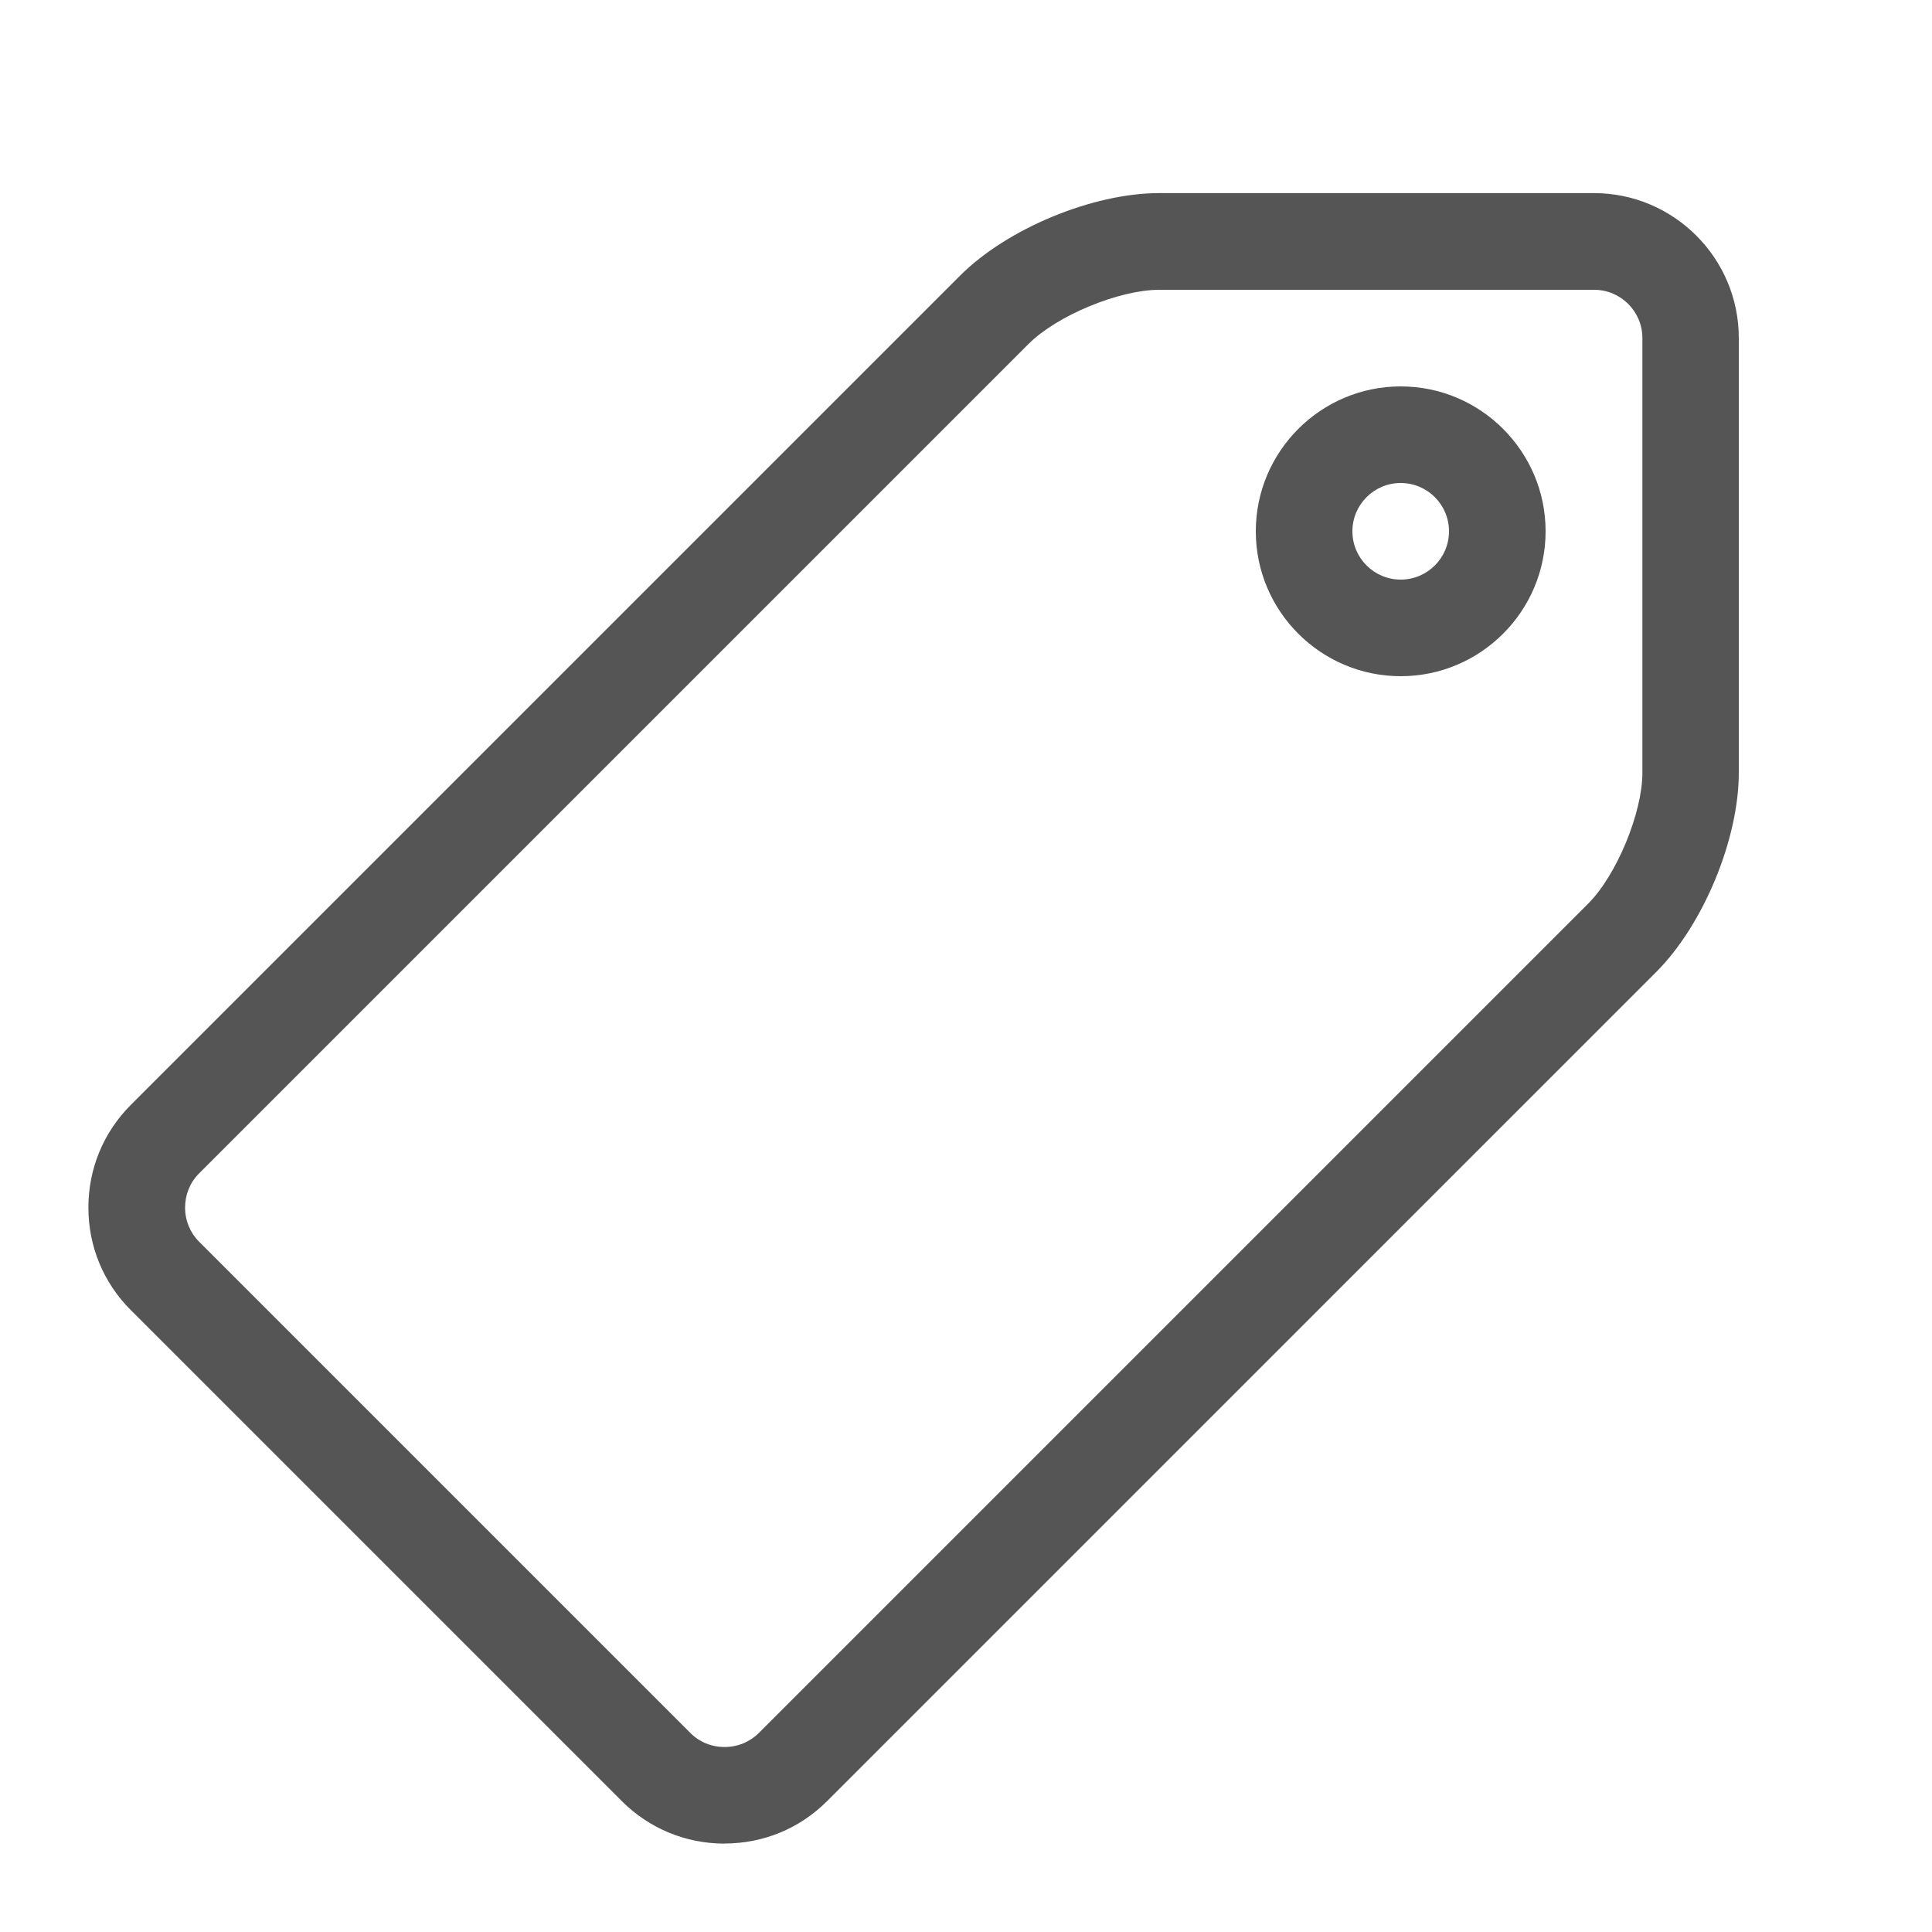
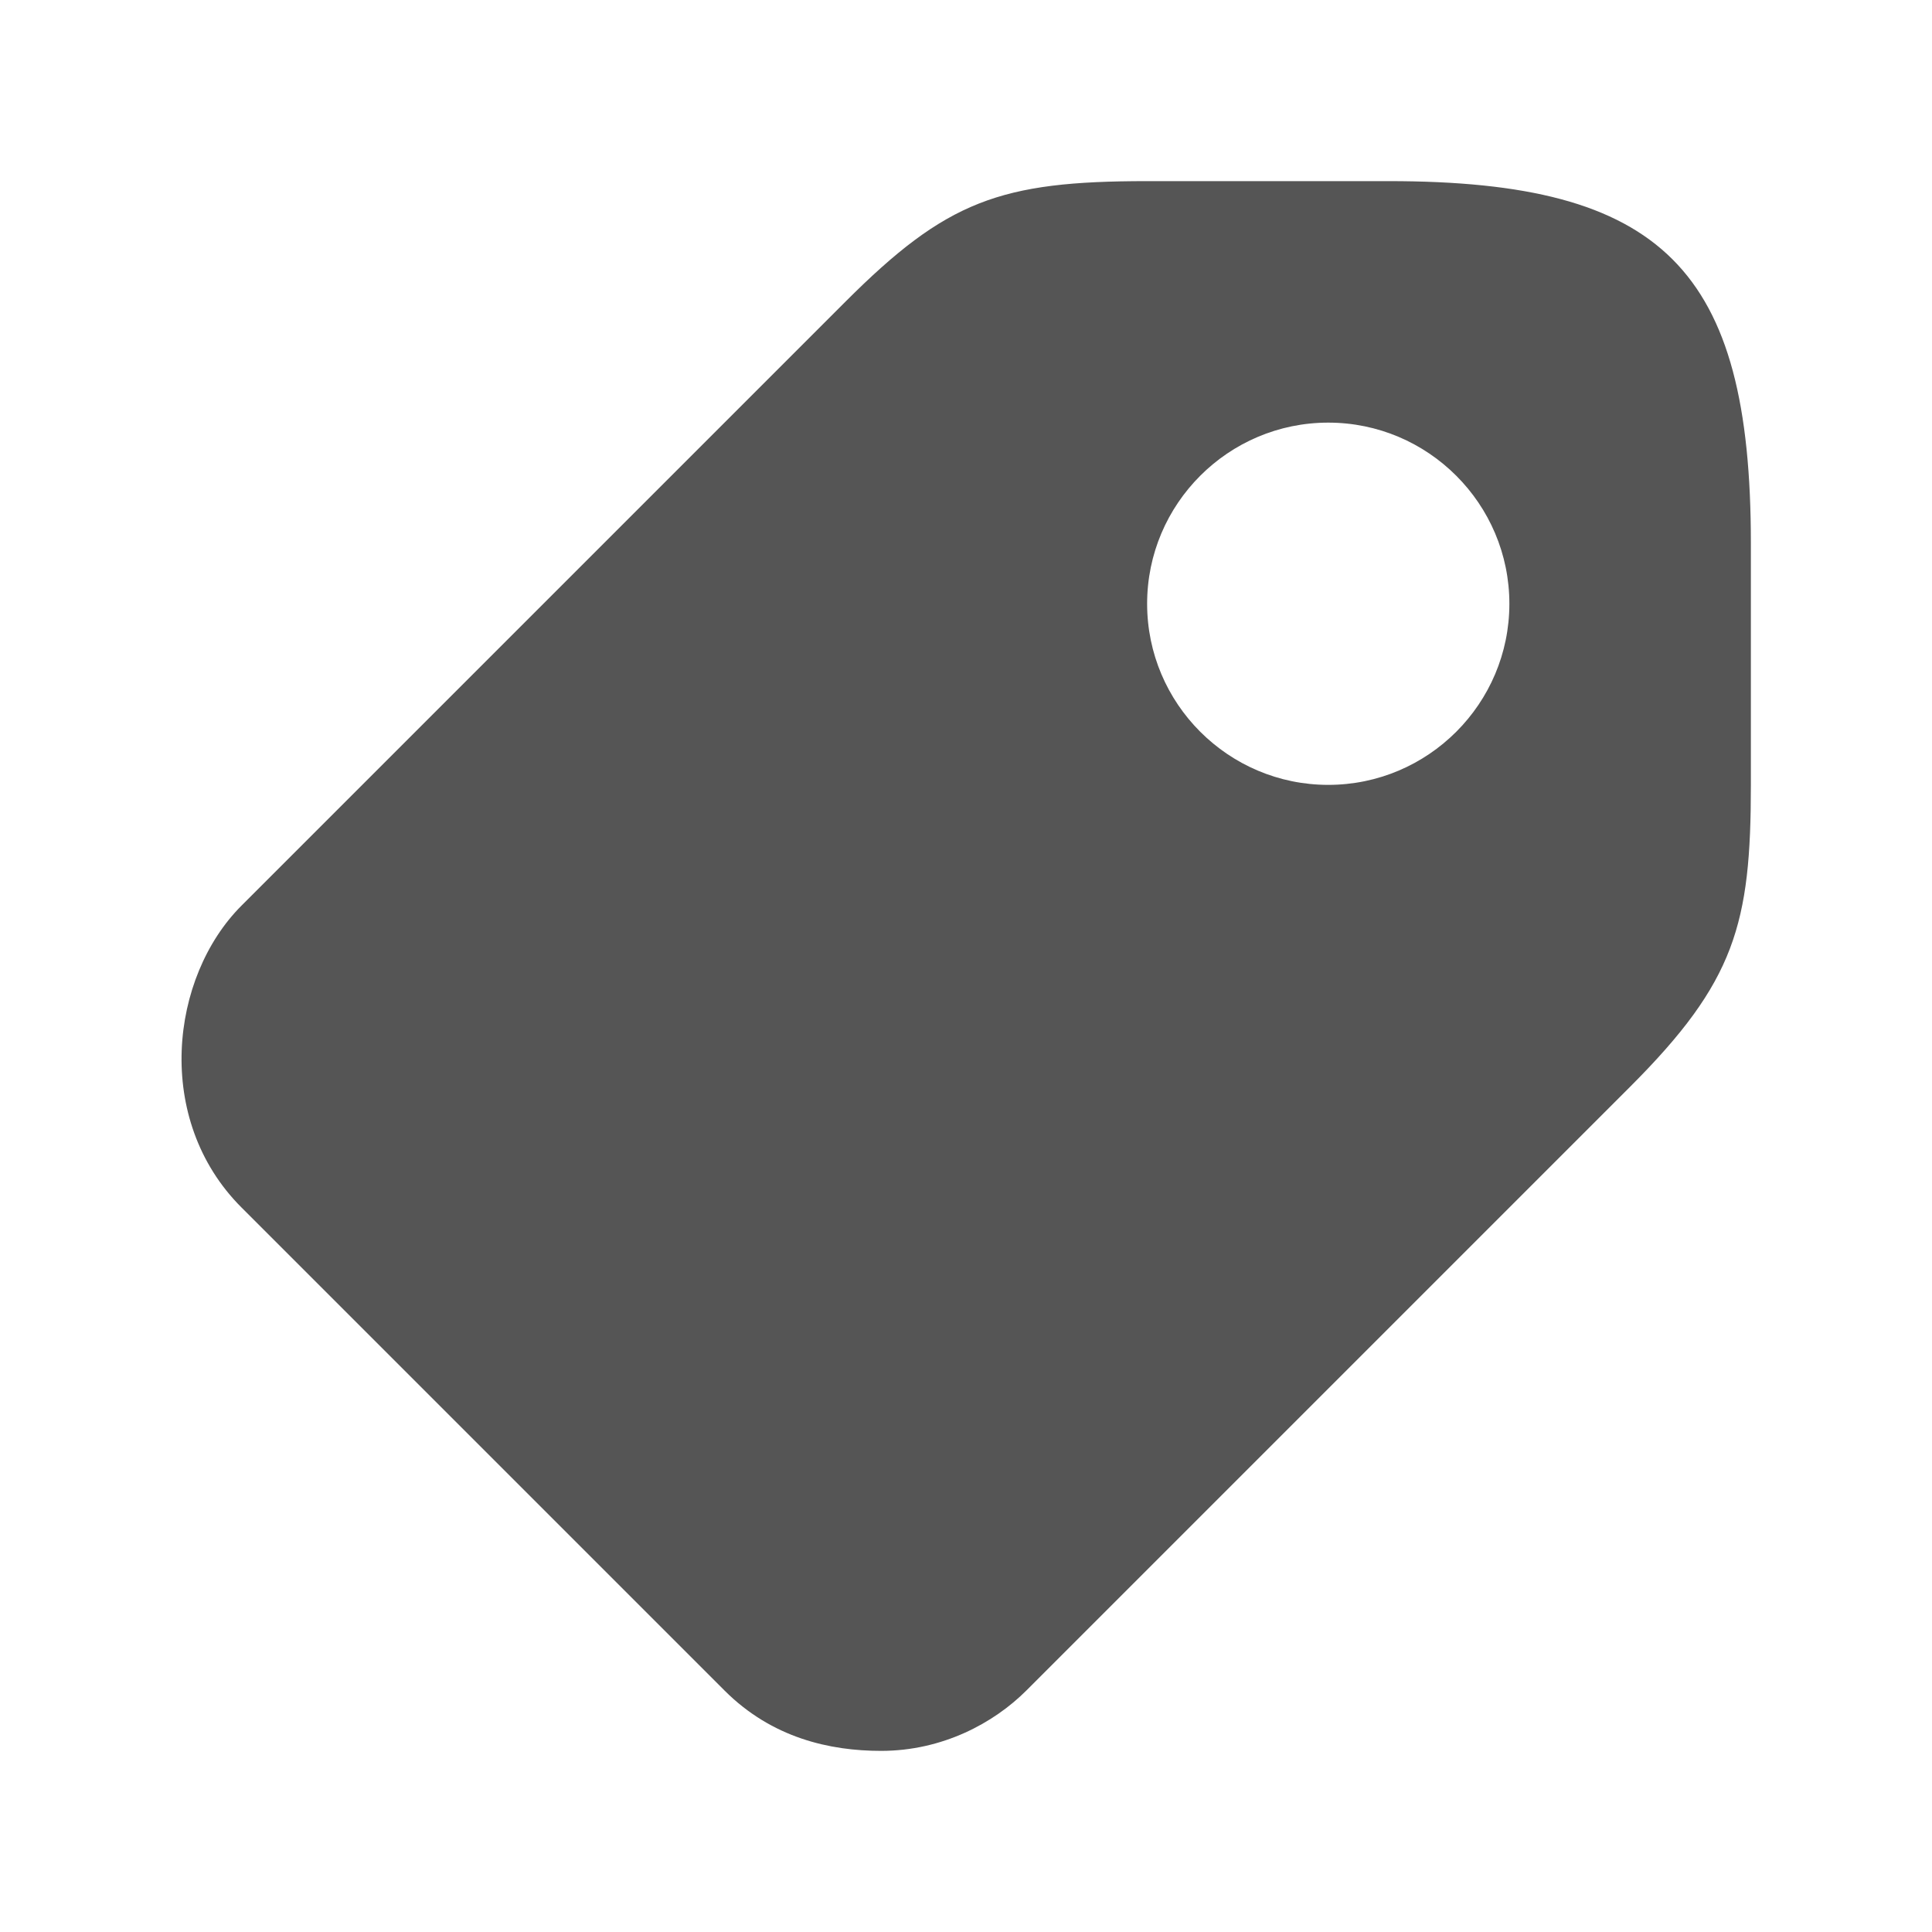
- <svg xmlns="http://www.w3.org/2000/svg" t="1503848536038" class="icon" style="" viewBox="0 0 1024 1024" version="1.1" p-id="2397" width="256" height="256">
+ <svg xmlns="http://www.w3.org/2000/svg" t="1504190305637" class="icon" style="" viewBox="0 0 1024 1024" version="1.1" p-id="6596" width="256" height="256">
  <defs>
    <style type="text/css" />
  </defs>
-   <path d="M384 977.152c-20.531 0-39.834-7.987-54.323-22.426l-260.403-260.403c-14.49-14.49-22.426-33.741-22.426-54.323s7.987-39.834 22.426-54.323l439.603-439.603c24.934-24.934 70.246-43.725 105.523-43.725l230.4 0c42.342 0 76.8 34.458 76.8 76.8l0 230.4c0 35.226-18.79 80.589-43.674 105.523l-439.603 439.603c-14.49 14.49-33.741 22.426-54.323 22.426zM614.4 153.6c-21.248 0-54.272 13.67-69.274 28.723l-439.603 439.603c-4.813 4.813-7.424 11.213-7.424 18.125s2.662 13.312 7.424 18.074l260.403 260.403c4.813 4.813 11.213 7.424 18.125 7.424s13.312-2.662 18.125-7.424l439.603-439.603c15.002-15.002 28.723-48.077 28.723-69.325l0-230.4c0-14.131-11.469-25.6-25.6-25.6l-230.4 0z" p-id="2398" fill="#555555" />
-   <path d="M742.4 358.4c-42.342 0-76.8-34.458-76.8-76.8s34.458-76.8 76.8-76.8 76.8 34.458 76.8 76.8-34.458 76.8-76.8 76.8zM742.4 256c-14.131 0-25.6 11.469-25.6 25.6s11.469 25.6 25.6 25.6 25.6-11.469 25.6-25.6-11.469-25.6-25.6-25.6z" p-id="2399" fill="#555555" />
+   <path d="M736 96l-128 0c-78.016 0-106.336 10.336-160 64L128 480c-37.76 37.76-46.752 113.248 0 160l256 256c25.248 25.248 55.968 32 83.008 32 32.512 0 59.744-14.752 76.992-32l320-320c55.744-55.744 64-86.272 64-160L928 288C928 142.656 881.344 96 736 96zM704 416c-52.928 0-96-43.072-96-96s43.072-96 96-96 96 43.072 96 96S756.928 416 704 416z" p-id="6597" fill="#555555" />
</svg>
